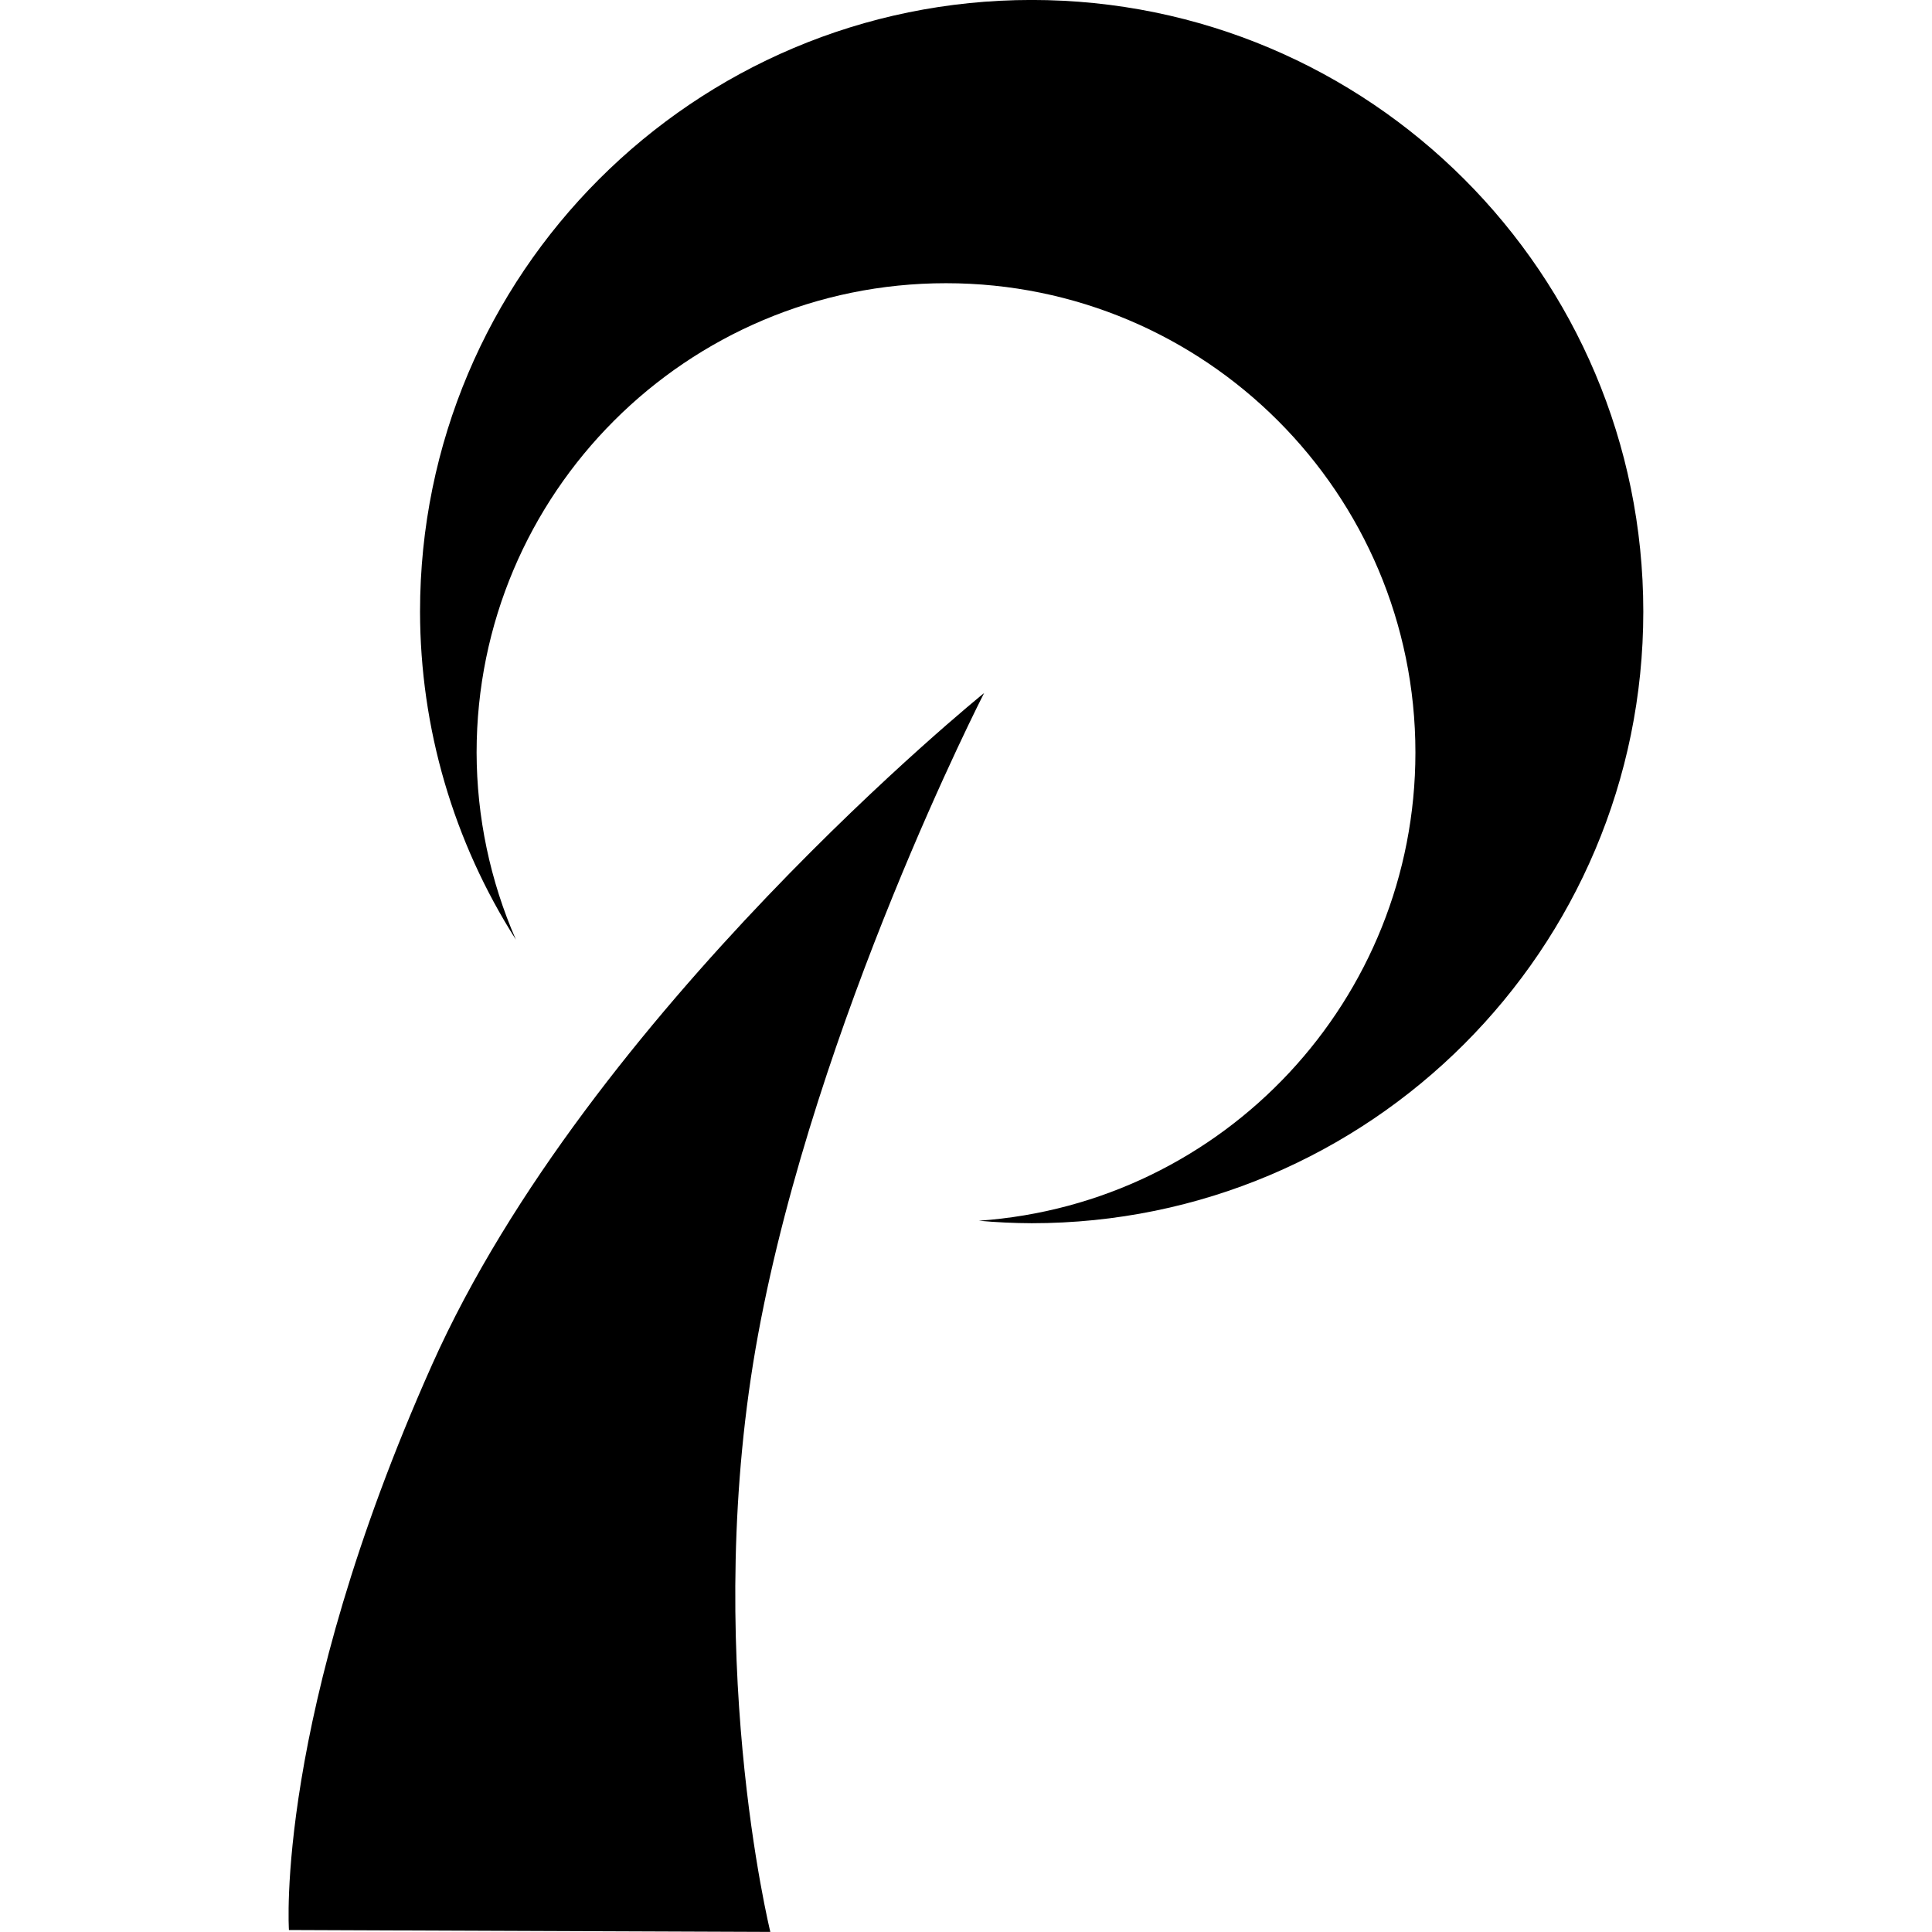
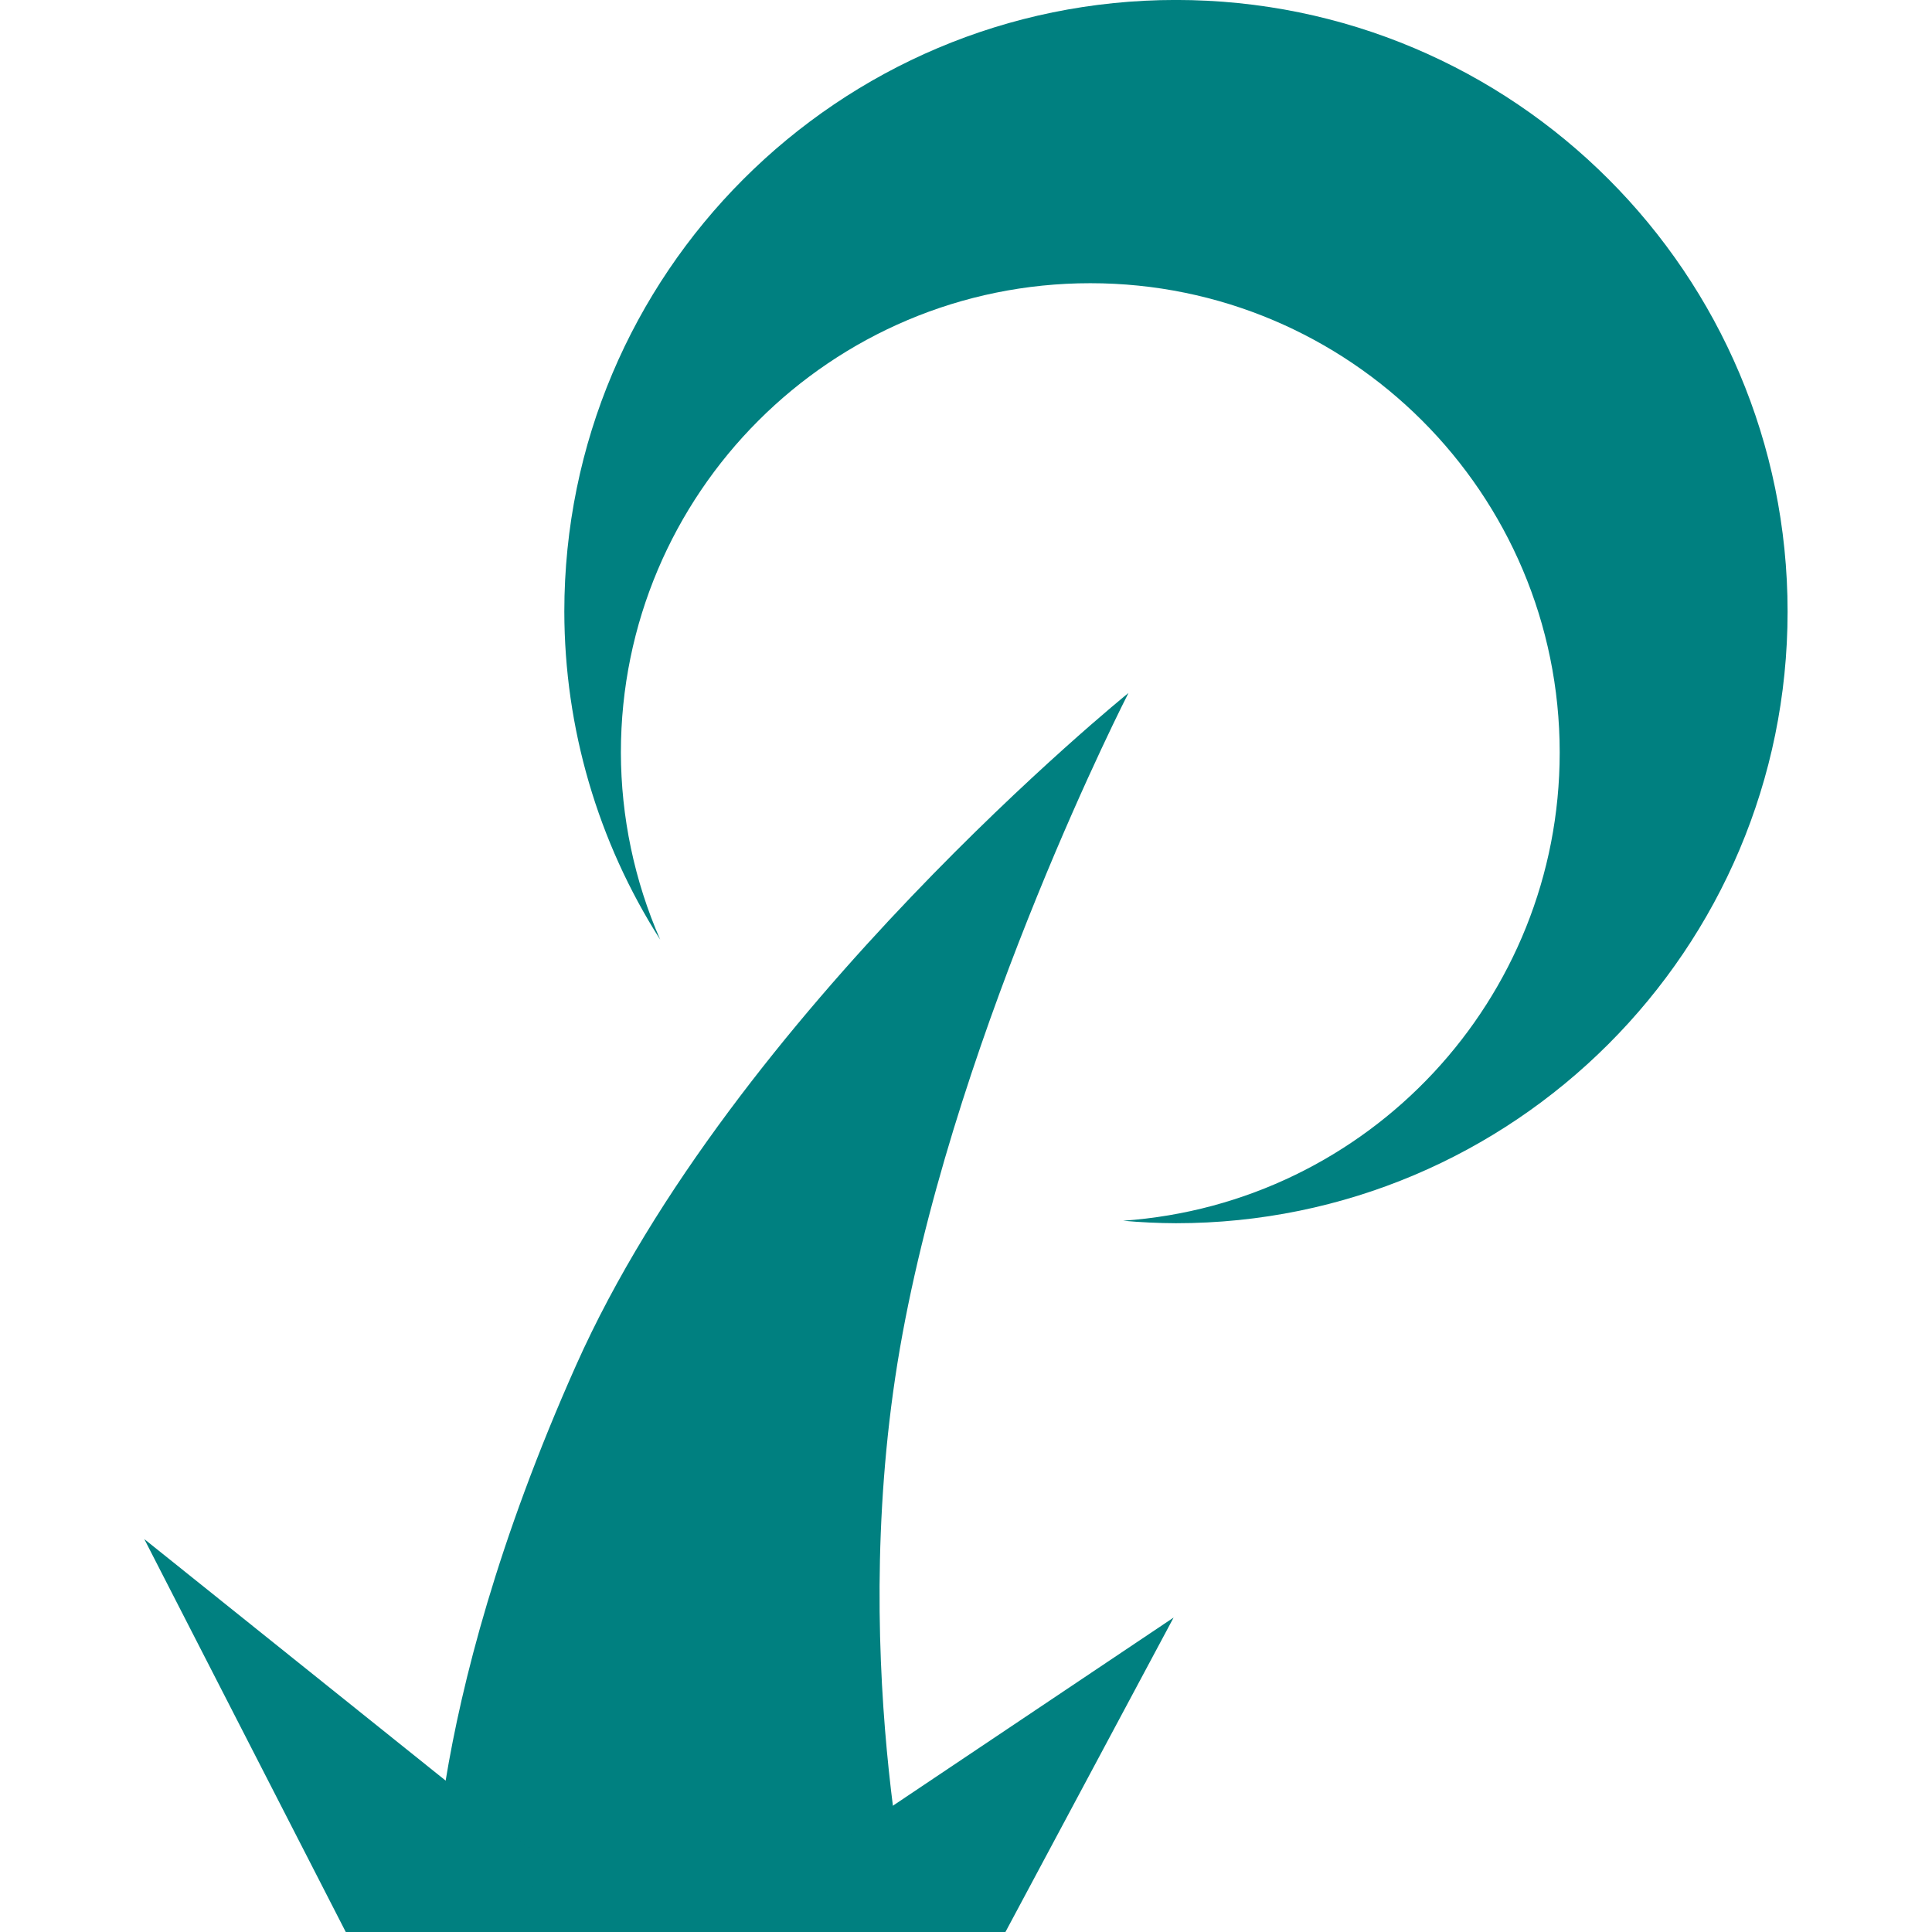
<svg xmlns="http://www.w3.org/2000/svg" width="32" height="32" viewBox="0 0 8.467 8.467" version="1.1" id="svg5">
  <defs id="defs2" />
  <g id="layer1">
-     <g id="g4197" transform="matrix(0.3767371,0,0,0.3767371,-0.4693358,-0.7660828)">
-       <path id="path184" style="fill:#000000;fill-opacity:1;fill-rule:evenodd;stroke:none;stroke-width:0.529;stroke-linecap:round;stroke-linejoin:round" d="M 13.247,2.033 A 7.115,7.115 0 0 0 6.132,9.149 7.115,7.115 0 0 0 7.247,12.964 5.46,5.46 0 0 1 6.79,10.788 5.46,5.46 0 0 1 12.251,5.328 a 5.46,5.46 0 0 1 5.46,5.46 5.46,5.46 0 0 1 -5.079,5.446 7.115,7.115 0 0 0 0.615,0.029 7.115,7.115 0 0 0 7.115,-7.115 7.115,7.115 0 0 0 -7.115,-7.115 z" />
-       <path style="fill:#000000;fill-opacity:1;fill-rule:evenodd;stroke:none;stroke-width:0.265;stroke-linecap:butt;stroke-linejoin:miter;stroke-dasharray:none;stroke-opacity:1" d="m 12.693,10.096 c 0,0 -4.591,3.71 -6.424,7.819 -1.833,4.109 -1.662,6.57 -1.662,6.57 l 5.6,0.022 c 0,0 -0.815,-3.311 -0.141,-6.957 0.674,-3.646 2.628,-7.455 2.628,-7.455 z" id="path2565" />
+     <g id="g1" transform="translate(0.632331)">
+       <g id="g2">
+         <g id="g4197" transform="matrix(0.3767371,0,0,0.3767371,-0.4693358,-0.7660828)" style="fill:#008080">
+           <path id="path184" style="fill:#008080;fill-opacity:1;fill-rule:evenodd;stroke:none;stroke-width:0.529;stroke-linecap:round;stroke-linejoin:round" d="M 13.247,2.033 A 7.115,7.115 0 0 0 6.132,9.149 7.115,7.115 0 0 0 7.247,12.964 5.46,5.46 0 0 1 6.79,10.788 5.46,5.46 0 0 1 12.251,5.328 a 5.46,5.46 0 0 1 5.46,5.46 5.46,5.46 0 0 1 -5.079,5.446 7.115,7.115 0 0 0 0.615,0.029 7.115,7.115 0 0 0 7.115,-7.115 7.115,7.115 0 0 0 -7.115,-7.115 z" />
+           <path style="fill:#008080;fill-opacity:1;fill-rule:evenodd;stroke:none;stroke-width:0.265;stroke-linecap:butt;stroke-linejoin:miter;stroke-dasharray:none;stroke-opacity:1" d="m 12.693,10.096 c 0,0 -4.591,3.71 -6.424,7.819 -1.833,4.109 -1.662,6.593 -1.662,6.593 h 5.6 c 0,0 -0.815,-3.311 -0.141,-6.957 0.674,-3.646 2.628,-7.455 2.628,-7.455 z" id="path2565" />
+         </g>
+         <path style="fill:#008080;fill-opacity:1;fill-rule:evenodd;stroke:none;stroke-width:0.265px;stroke-linecap:butt;stroke-linejoin:miter;stroke-opacity:1" d="m 2.928,8.15 1.583,-1.061 -0.737,1.378 H 3.056 Z" id="path1" />
+         <path style="fill:#008080;fill-opacity:1;fill-rule:evenodd;stroke:none;stroke-width:0.265px;stroke-linecap:butt;stroke-linejoin:miter;stroke-opacity:1" d="M 1.753,8.15 0,6.745 0.883,8.467 1.625,8.467 Z" id="path1-3" />
+       </g>
    </g>
  </g>
</svg>
